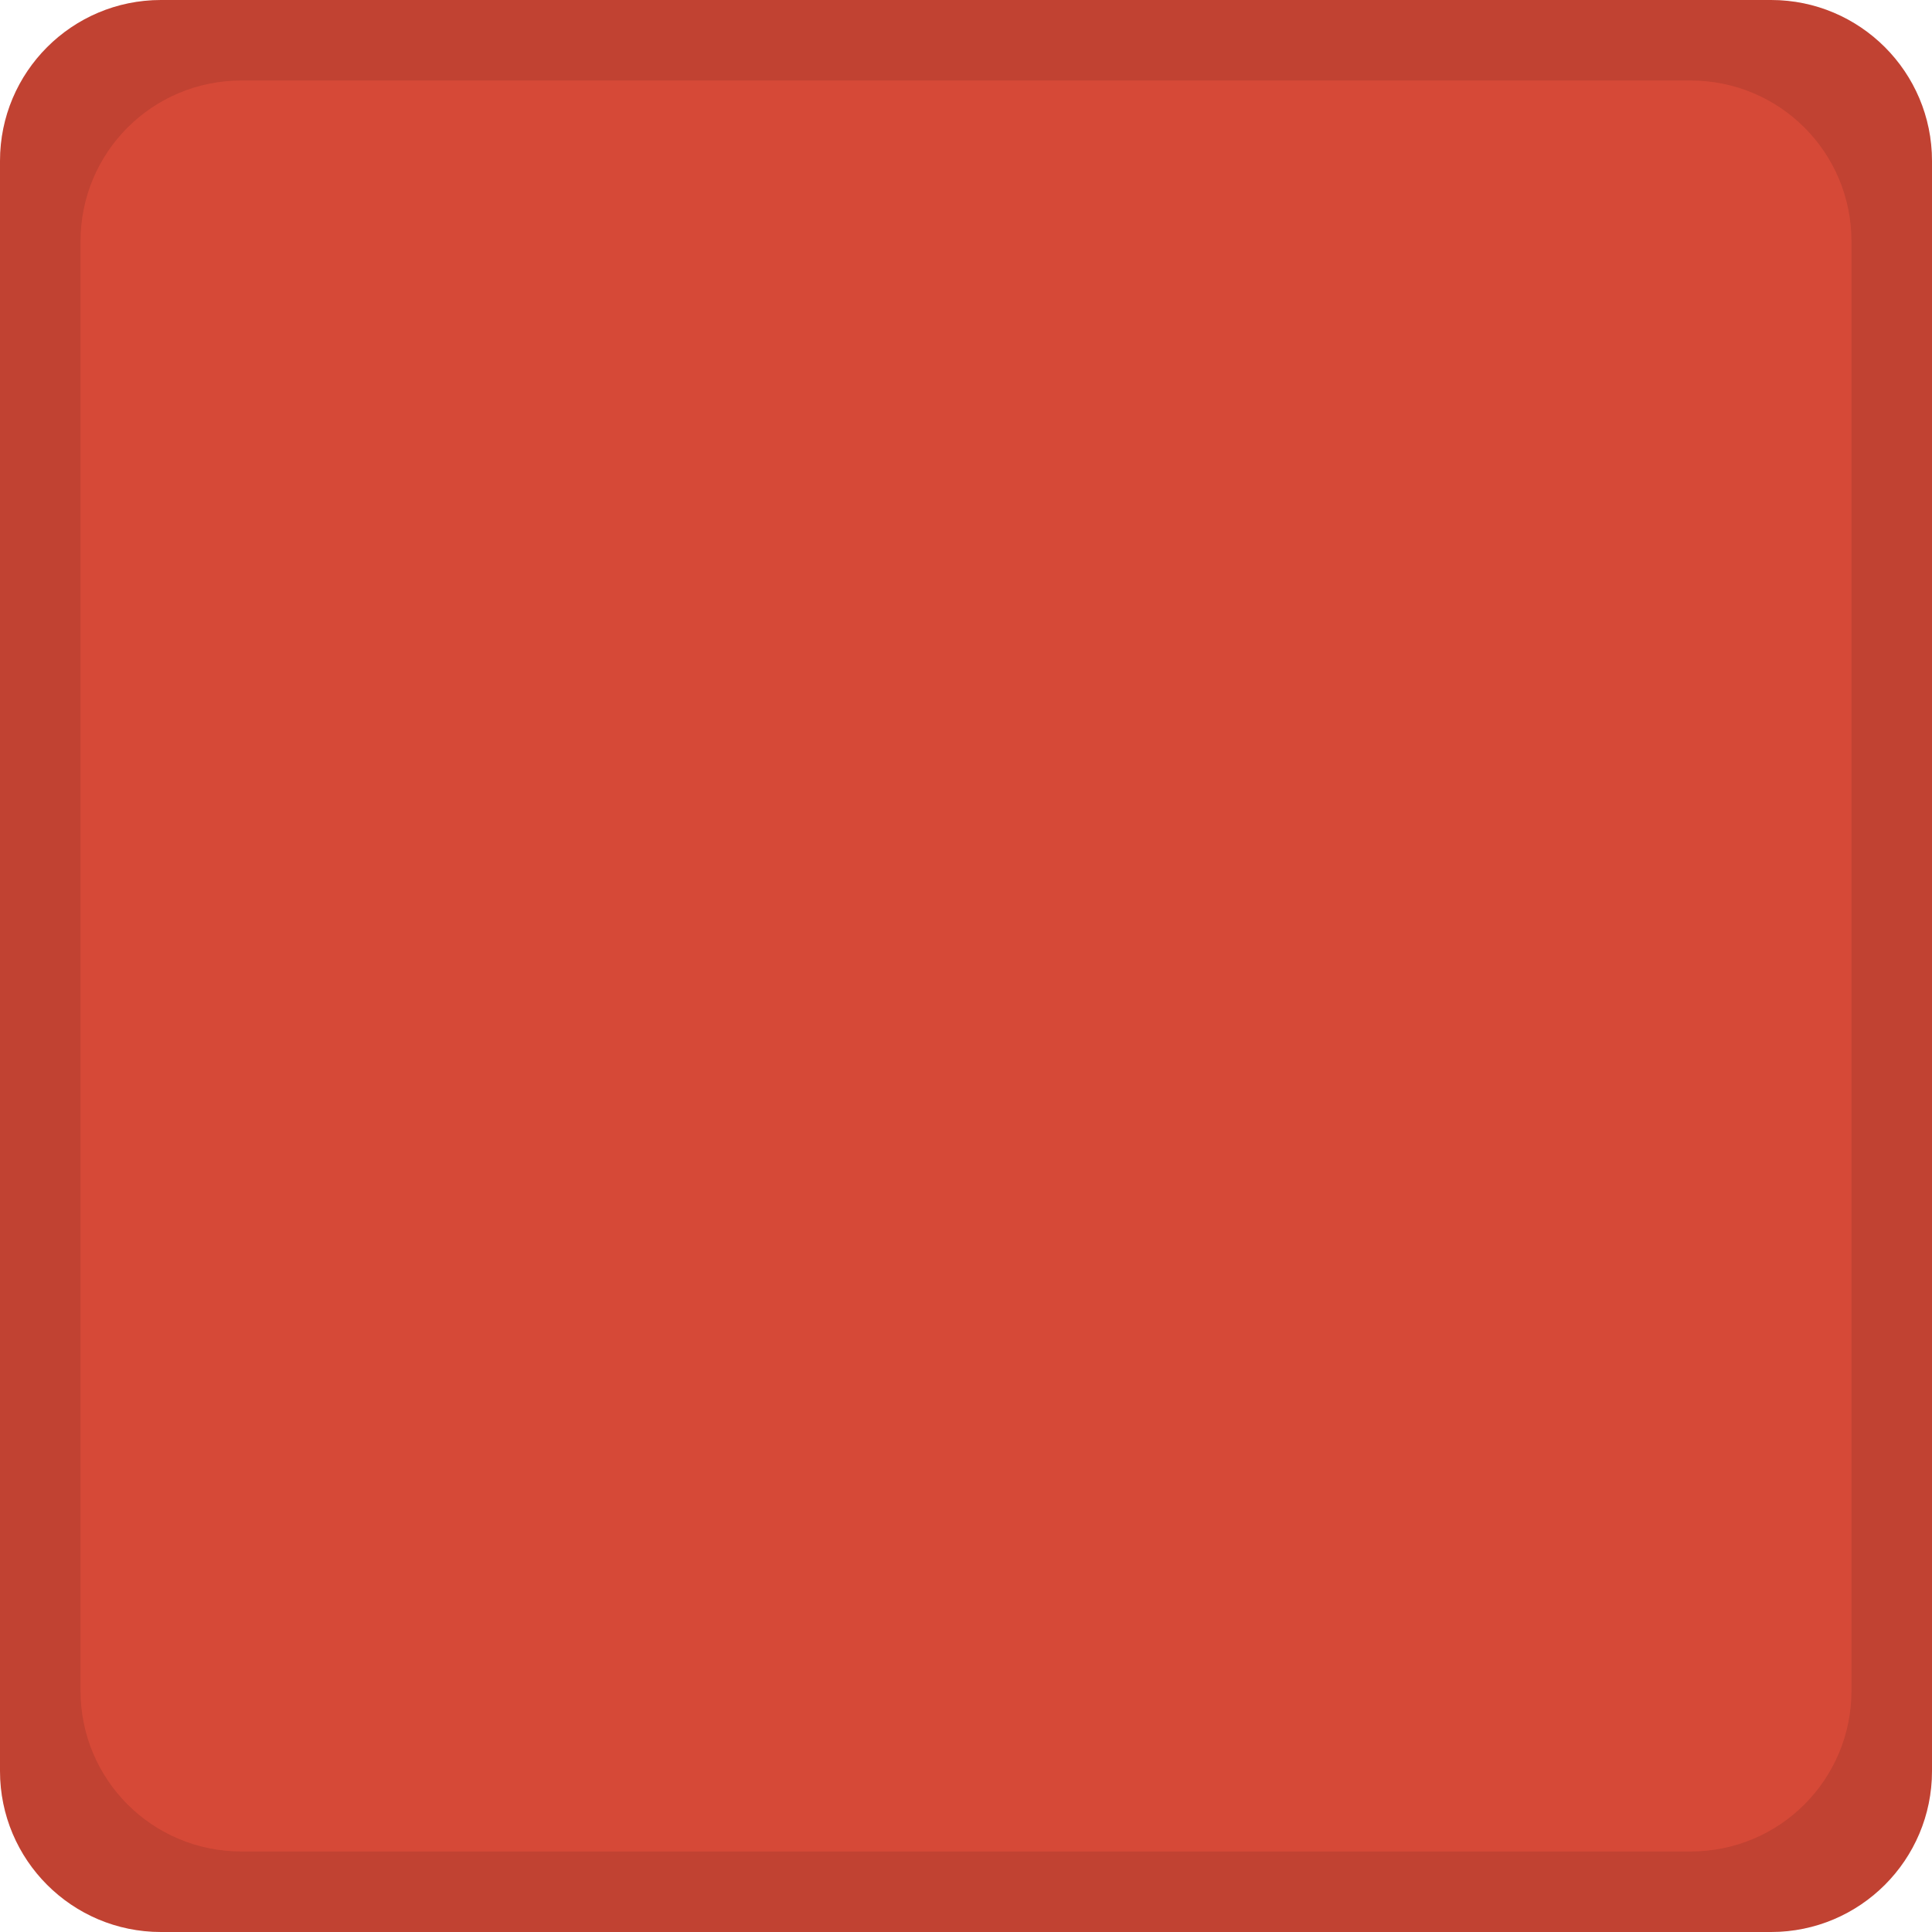
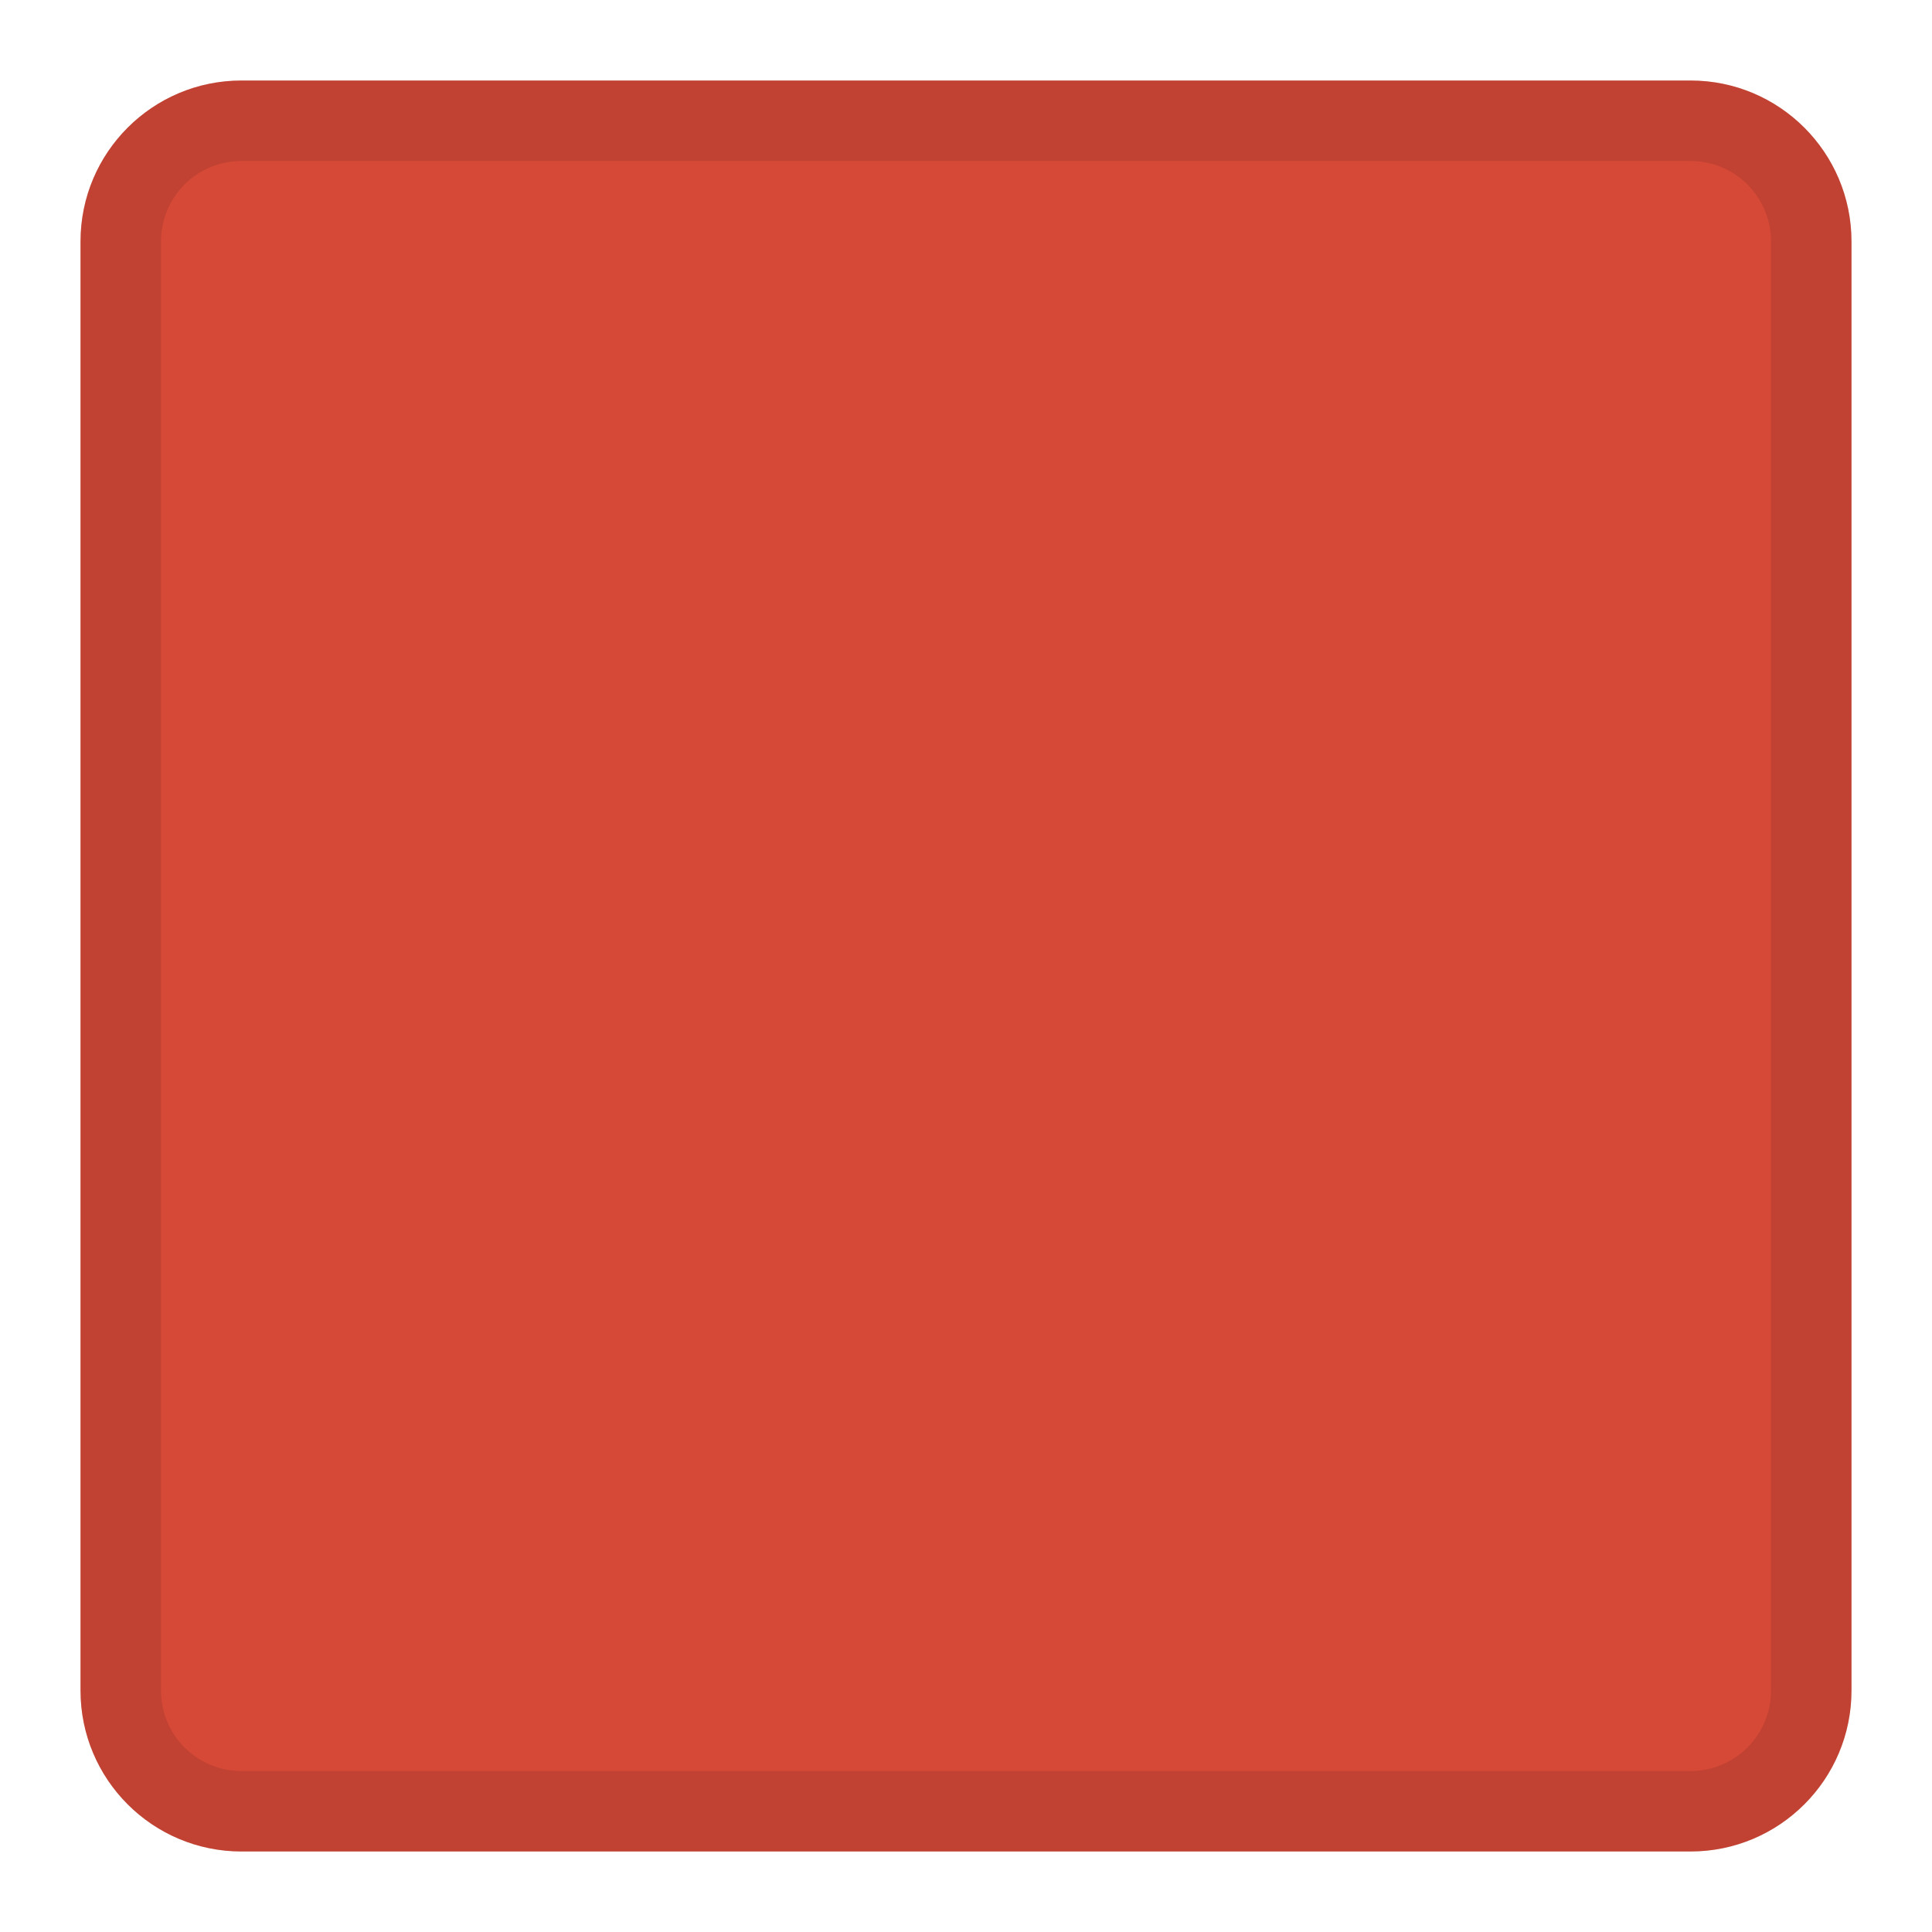
<svg xmlns="http://www.w3.org/2000/svg" width="24" height="24" id="svg11300" version="1.0" style="display:inline;enable-background:new">
  <defs id="defs3" />
  <g style="display:inline" id="layer1" transform="translate(0,-276)">
-     <rect style="fill:#d64937;fill-opacity:1;stroke:none" id="rect3021" width="24" height="24" x="0" y="0" transform="translate(0,276)" rx="2" ry="2" />
-     <path style="fill:#000000;fill-opacity:1;stroke:none;opacity:0.1" d="M 2 0 C 0.892 0 3.0947467e-18 0.892 0 2 L 0 22 C 0 23.108 0.892 24 2 24 L 22 24 C 23.108 24 24 23.108 24 22 L 24 2 C 24 0.892 23.108 3.0947467e-18 22 0 L 2 0 z M 3 1 L 21 1 C 22.108 1 23 1.892 23 3 L 23 21 C 23 22.108 22.108 23 21 23 L 3 23 C 1.892 23 1 22.108 1 21 L 1 3 C 1 1.892 1.892 1 3 1 z " transform="translate(0,276)" id="rect3023" />
+     <rect style="fill:#d64937;fill-opacity:1;stroke:none" id="rect3021" width="22" height="22" x="1" y="277" rx="2" ry="2" />
+     <path style="fill:#000000;fill-opacity:1;stroke:none;opacity:0.1" d="M 3 1 C 1.892 1 1 1.892 1 3 L 1 21 C 1 22.108 1.892 23 3 23 L 21 23 C 22.108 23 23 22.108 23 21 L 23 3 C 23 1.892 22.108 1 21 1 L 3 1 z M 3 2 L 21 2 C 21.554 2 22 2.446 22 3 L 22 21 C 22 21.554 21.554 22 21 22 L 3 22 C 2.446 22 2 21.554 2 21 L 2 3 C 2 2.446 2.446 2 3 2 z " id="rect4145" transform="translate(0,276)" />
  </g>
</svg>
